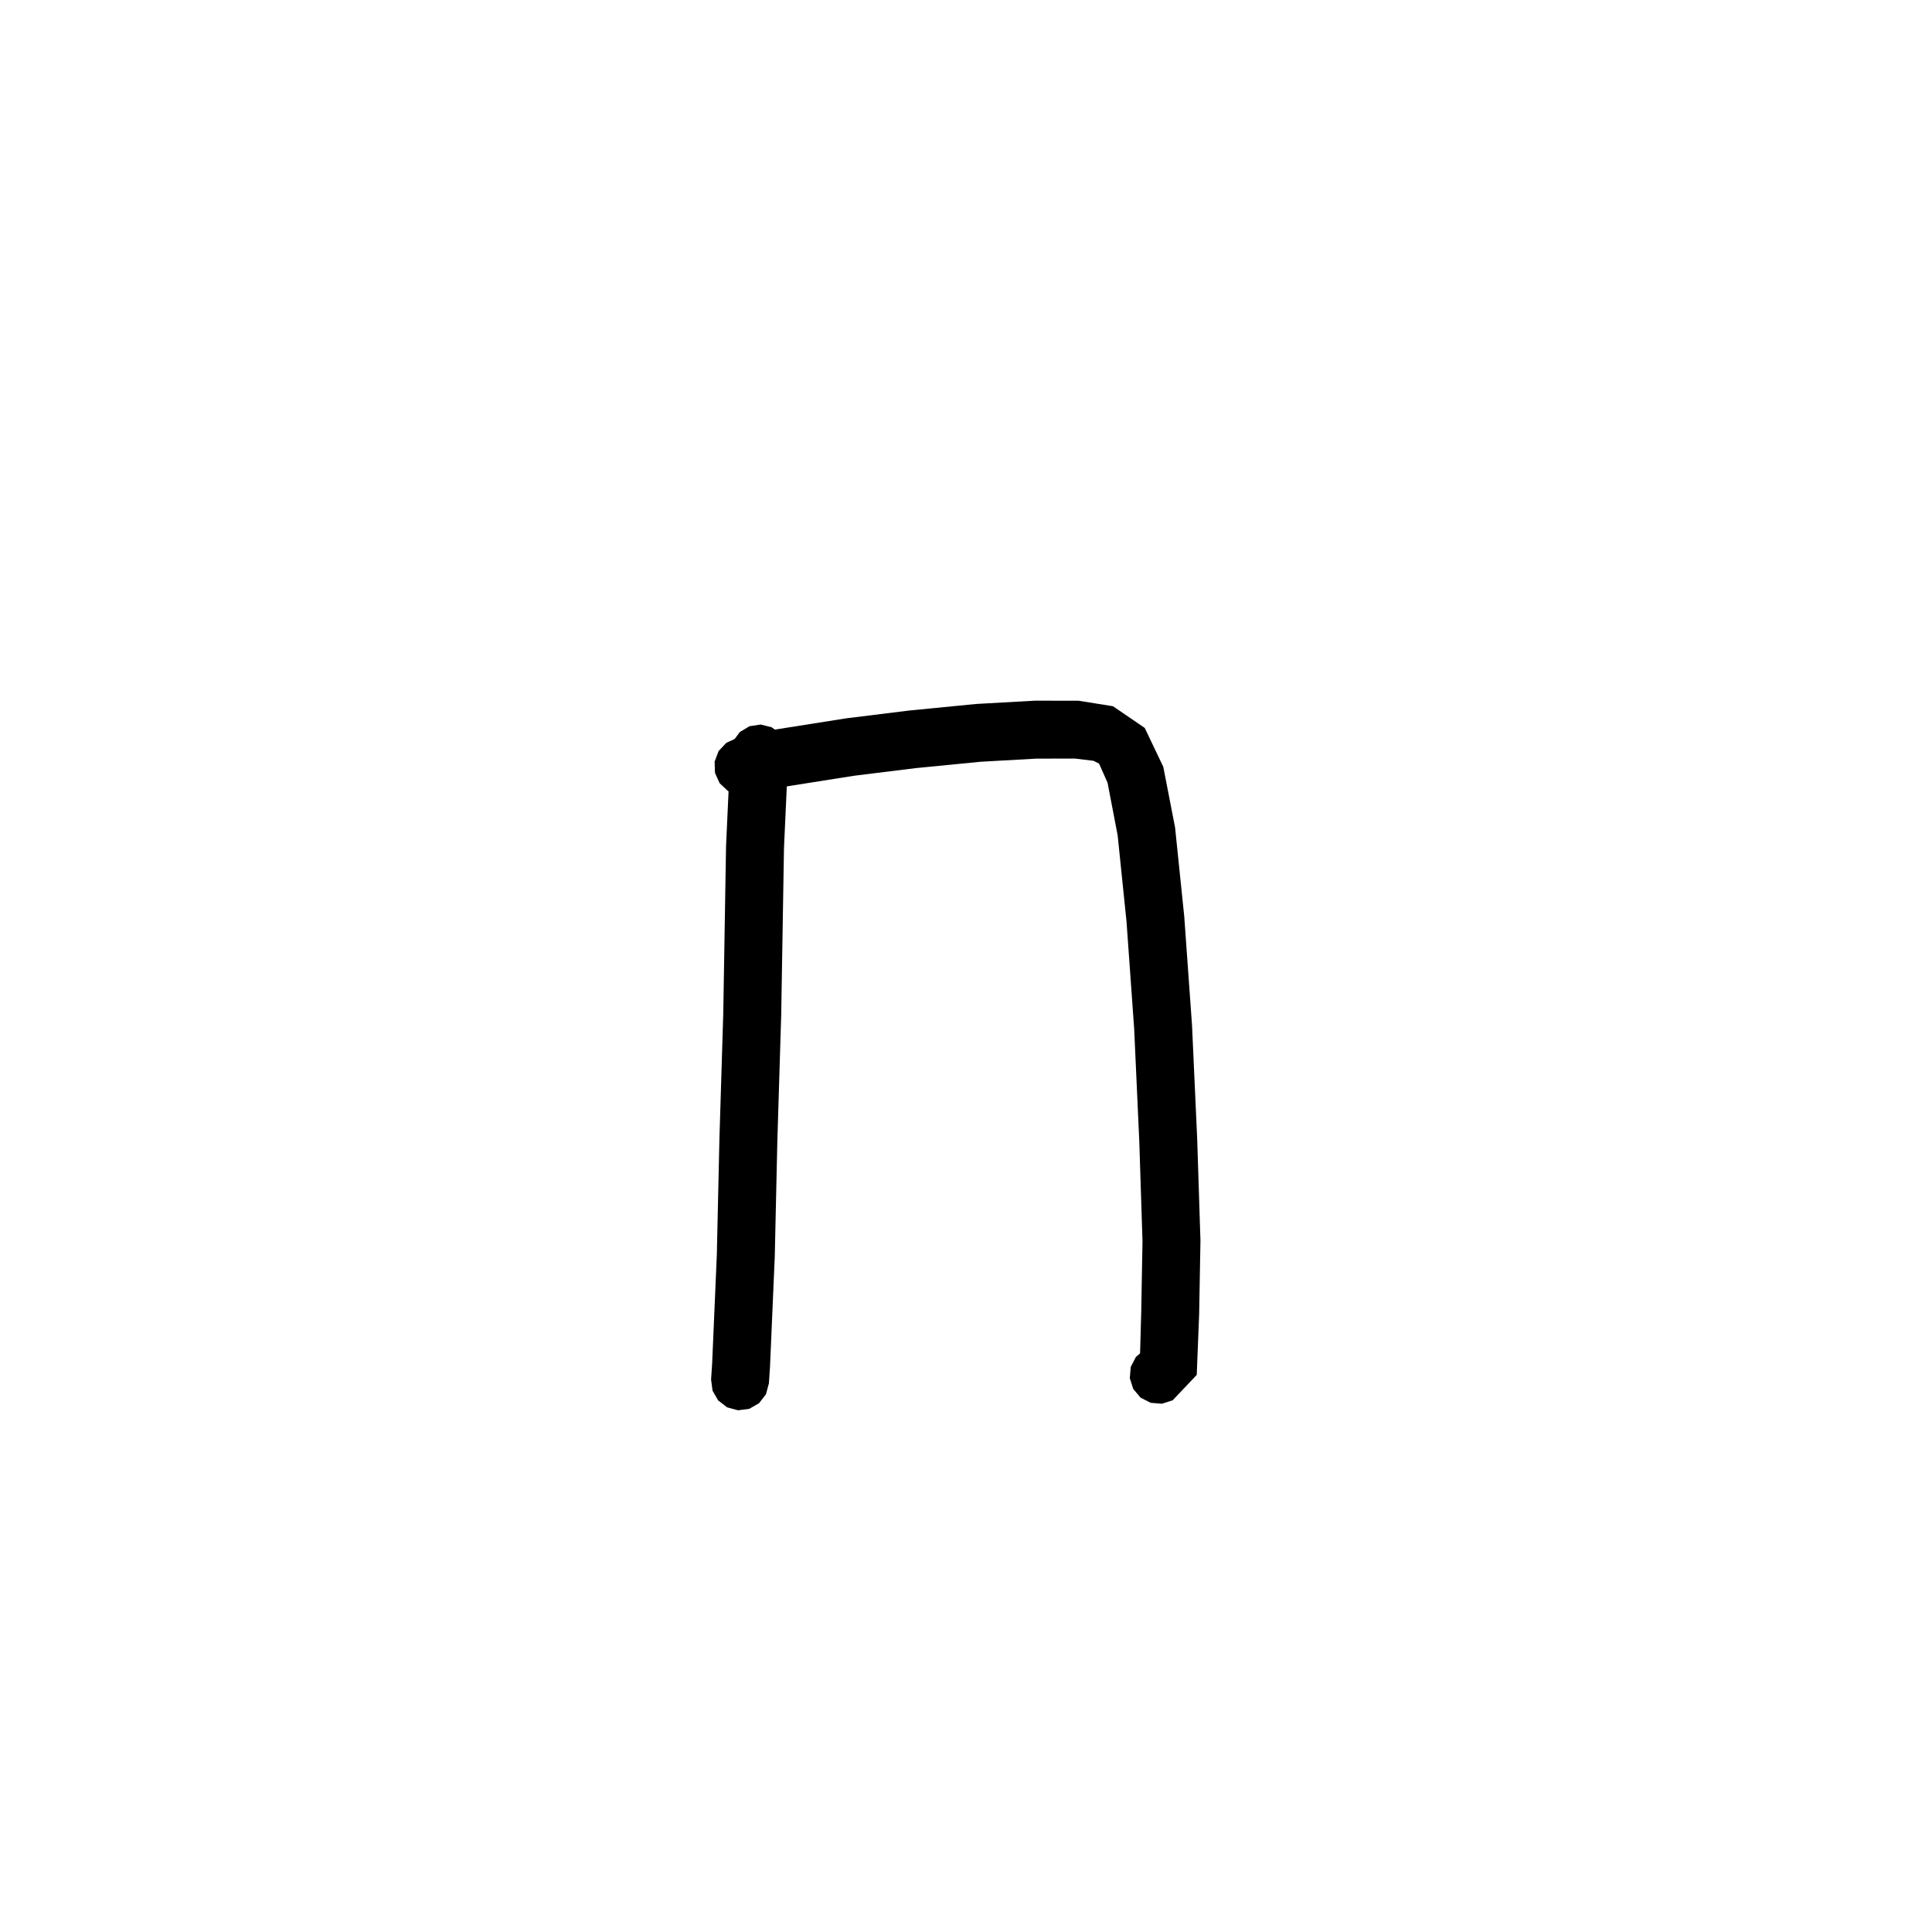
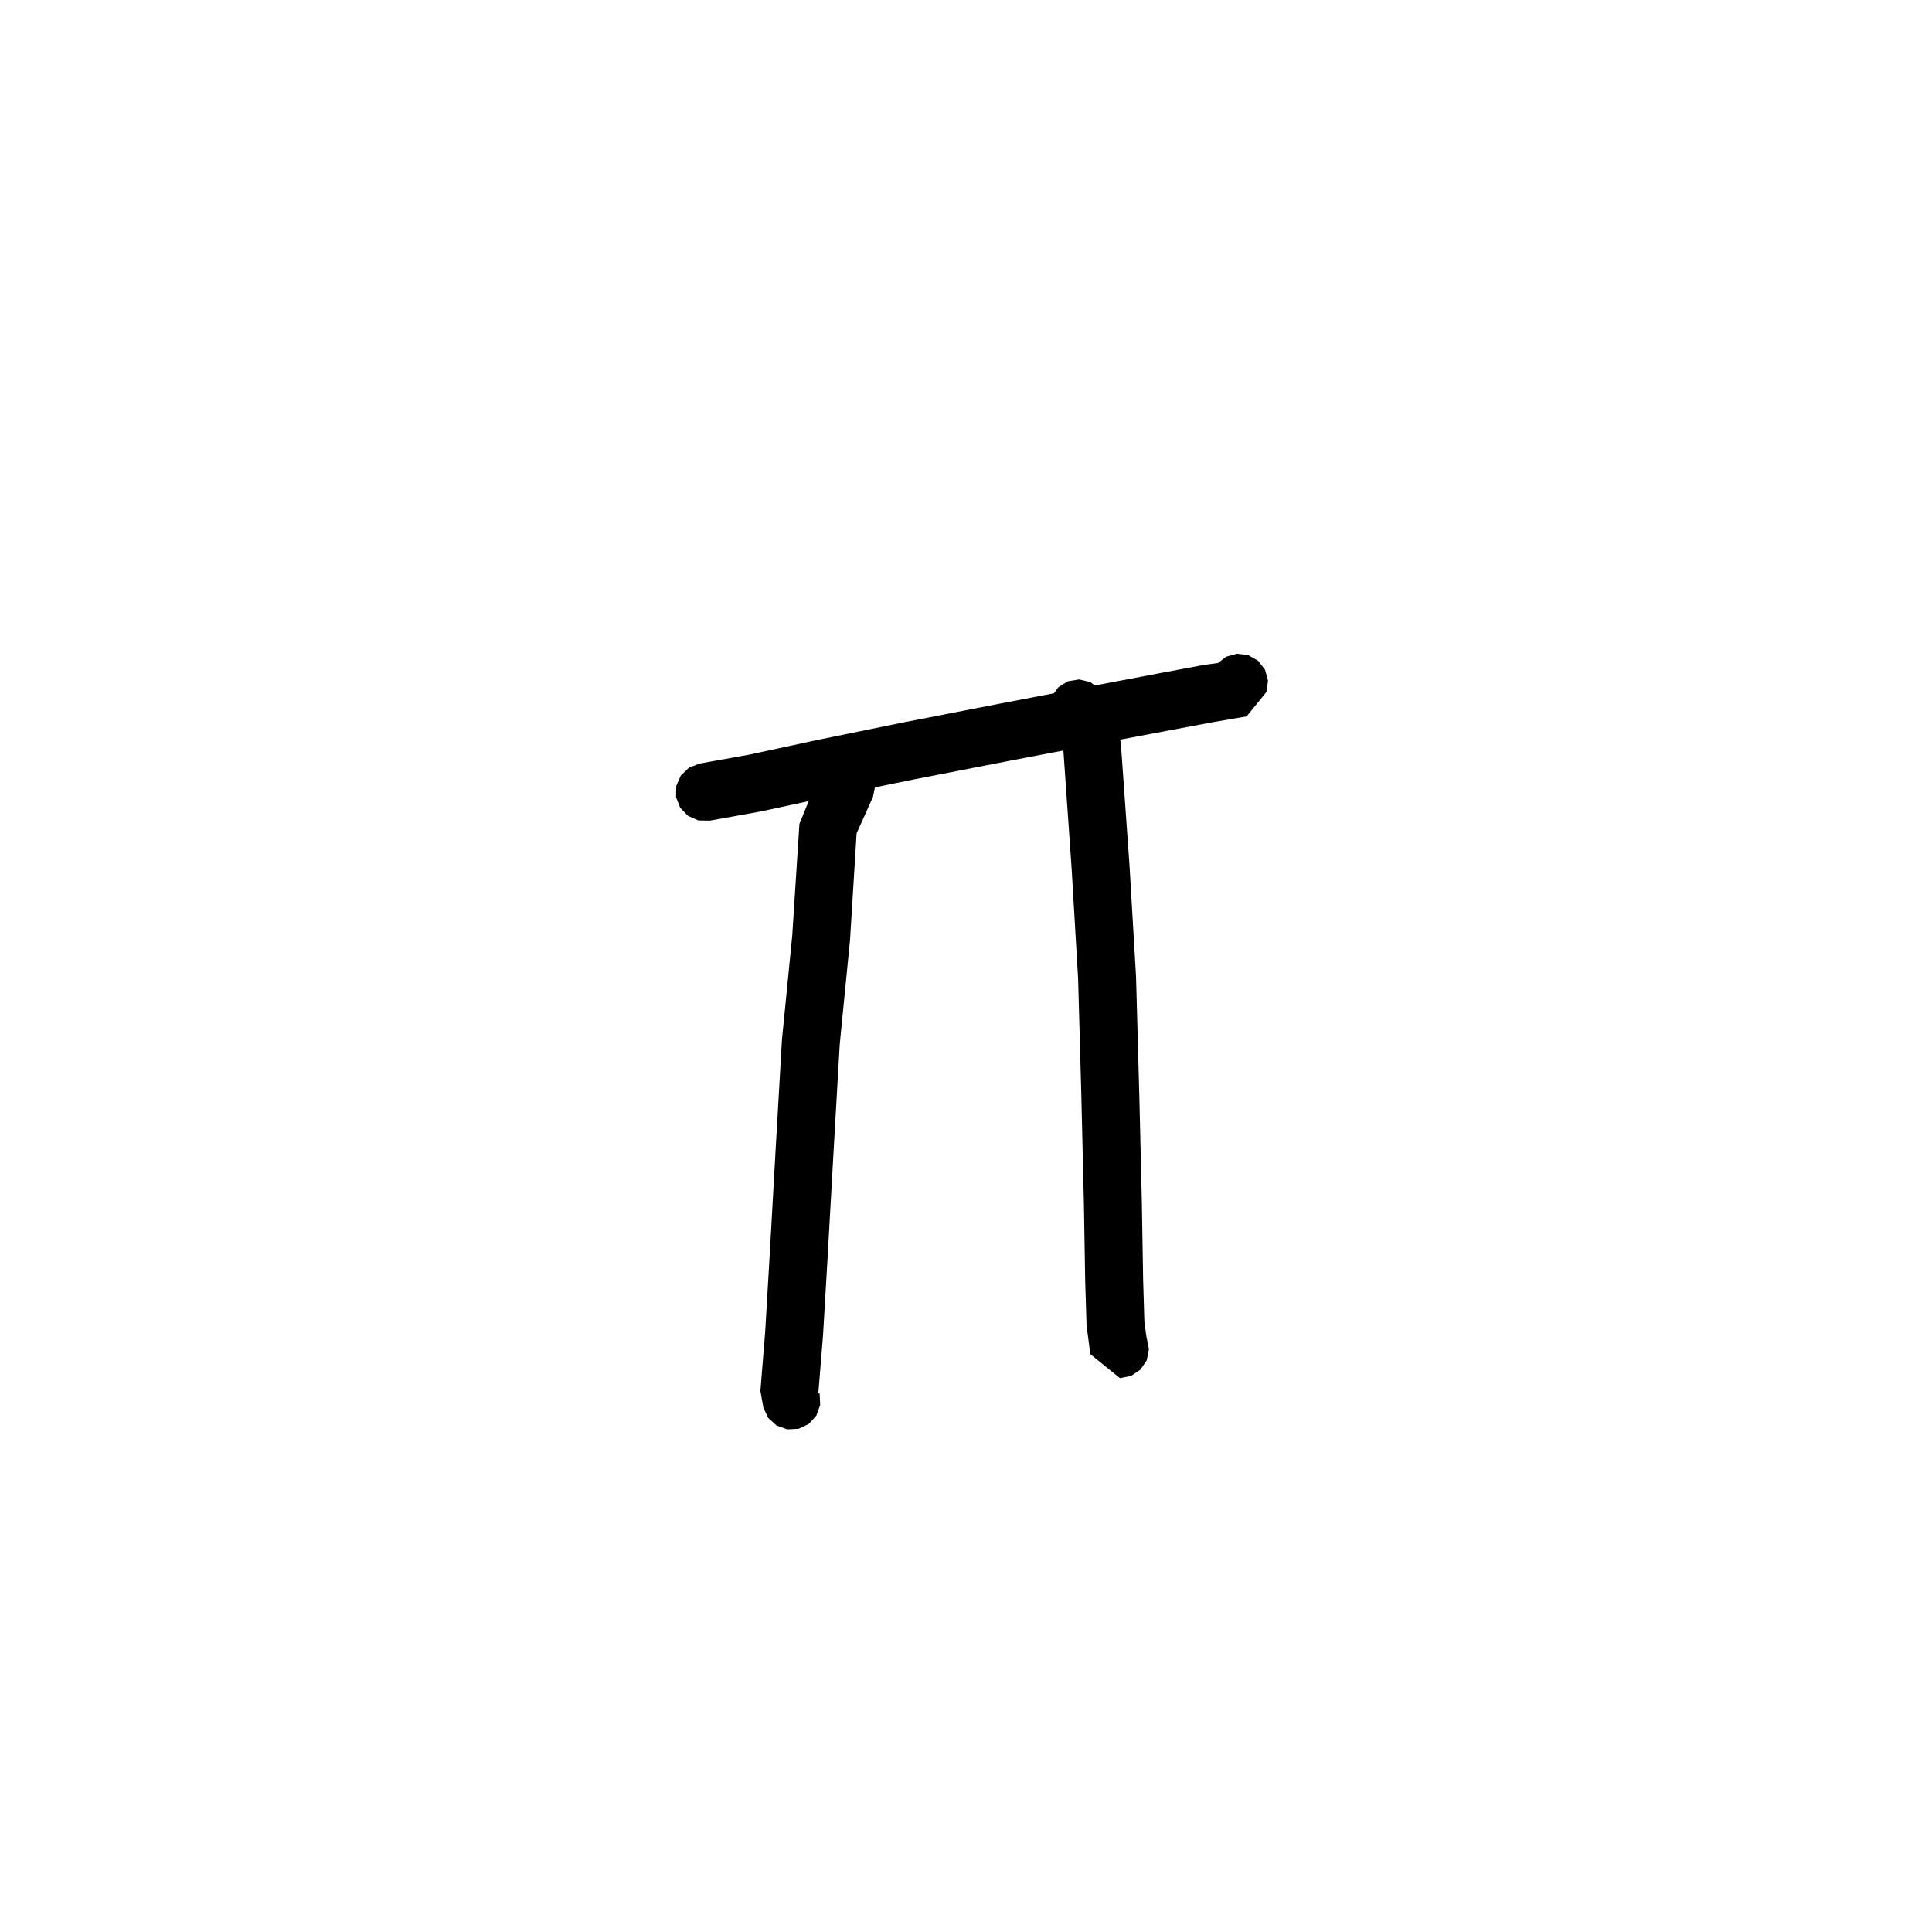
<svg xmlns="http://www.w3.org/2000/svg" viewBox="0 0 300 300" width="300" height="300">
-   <path d="M 113.411 116.793 L 112.741 131.378 L 112.307 157.398 L 111.708 176.98 L 111.309 194.854 L 110.578 211.793 L 110.416 214.201 L 110.643 215.942 L 111.52 217.463 L 112.911 218.534 L 114.607 218.99 L 116.348 218.763 L 117.87 217.887 L 118.94 216.495 L 119.396 214.799 L 119.568 212.207 L 120.304 195.146 L 120.705 177.22 L 121.305 157.602 L 121.738 131.622 L 122.401 117.207 L 122.138 115.471 L 121.231 113.968 L 119.817 112.926 L 118.113 112.505 L 116.377 112.768 L 114.874 113.675 L 113.832 115.089 Z" fill="black" fill-rule="nonzero" />
-   <path d="M 116.429 123.382 L 121.207 122.262 L 132.641 120.455 L 142.201 119.273 L 152.259 118.286 L 160.953 117.798 L 166.95 117.793 L 169.793 118.138 L 170.66 118.57 L 171.979 121.536 L 173.549 129.717 L 174.923 143.083 L 176.114 159.761 L 176.91 177.276 L 177.407 192.75 L 177.208 203.787 L 176.983 211.837 L 177.721 209.566 L 176.382 210.702 L 175.579 212.264 L 175.436 214.014 L 175.973 215.685 L 177.108 217.024 L 178.67 217.827 L 180.42 217.971 L 182.092 217.434 L 185.829 213.496 L 186.205 204.013 L 186.406 192.65 L 185.903 176.924 L 185.099 159.239 L 183.89 142.317 L 182.464 128.483 L 180.633 119.064 L 177.752 113.03 L 172.82 109.662 L 167.463 108.807 L 160.659 108.802 L 151.554 109.314 L 141.212 110.327 L 131.372 111.545 L 119.606 113.405 L 114.384 114.618 L 112.785 115.343 L 111.584 116.624 L 110.966 118.268 L 111.024 120.023 L 111.749 121.622 L 113.031 122.822 L 114.674 123.44 Z" fill="black" fill-rule="nonzero" />
+   <path d="M 110.201 127.429 L 118.089 126.013 L 128.328 123.805 L 141.986 121.013 L 156.859 118.118 L 170.948 115.421 L 182.04 113.322 L 188.381 112.133 L 193.575 111.242 L 196.675 107.423 L 196.895 105.681 L 196.431 103.988 L 195.355 102.6 L 193.829 101.731 L 192.087 101.511 L 190.394 101.975 L 189.007 103.052 L 188.137 104.577 L 190.571 102.758 L 186.831 103.267 L 180.372 104.478 L 169.264 106.579 L 155.153 109.282 L 140.227 112.187 L 126.485 114.995 L 116.324 117.187 L 108.611 118.571 L 106.977 119.212 L 105.712 120.43 L 105.01 122.039 L 104.977 123.795 L 105.618 125.429 L 106.836 126.694 L 108.446 127.396 Z" fill="black" fill-rule="nonzero" />
+   <path d="M 127.265 120.24 L 124.133 127.933 L 123.021 145.239 L 121.42 161.453 L 120.414 178.944 L 119.514 194.942 L 118.817 206.793 L 118.076 215.994 L 118.541 218.591 L 119.291 220.179 L 120.591 221.359 L 122.244 221.951 L 123.998 221.866 L 125.585 221.116 L 126.765 219.815 L 127.357 218.162 L 127.272 216.409 L 127.07 216.34 L 127.796 207.407 L 128.499 195.458 L 129.399 179.456 L 130.393 162.147 L 131.992 145.961 L 133.013 129.4 L 135.548 123.76 L 135.906 122.041 L 135.579 120.316 L 134.617 118.847 L 133.166 117.859 L 131.448 117.5 L 129.722 117.827 L 128.254 118.789 Z" fill="black" fill-rule="nonzero" />
+   <path d="M 163.188 111.567 L 165.117 116.462 L 166.416 135.091 L 167.41 151.992 L 167.908 170.116 L 168.307 186.894 L 168.507 198.896 L 168.717 205.808 L 169.307 210.276 L 173.906 214 L 175.628 213.657 L 177.088 212.682 L 178.064 211.222 L 178.406 209.5 L 178.064 207.778 L 177.088 206.318 L 175.628 205.343 L 173.906 205 L 178.172 208.724 L 177.696 205.192 L 177.505 198.704 L 177.305 186.706 L 176.905 169.884 L 176.402 151.608 L 175.397 134.509 L 174.029 115.204 L 171.625 108.433 L 170.704 106.938 L 169.281 105.909 L 167.573 105.503 L 165.839 105.782 L 164.344 106.702 L 163.315 108.125 L 162.909 109.833 Z" fill="black" fill-rule="nonzero" />
</svg>
